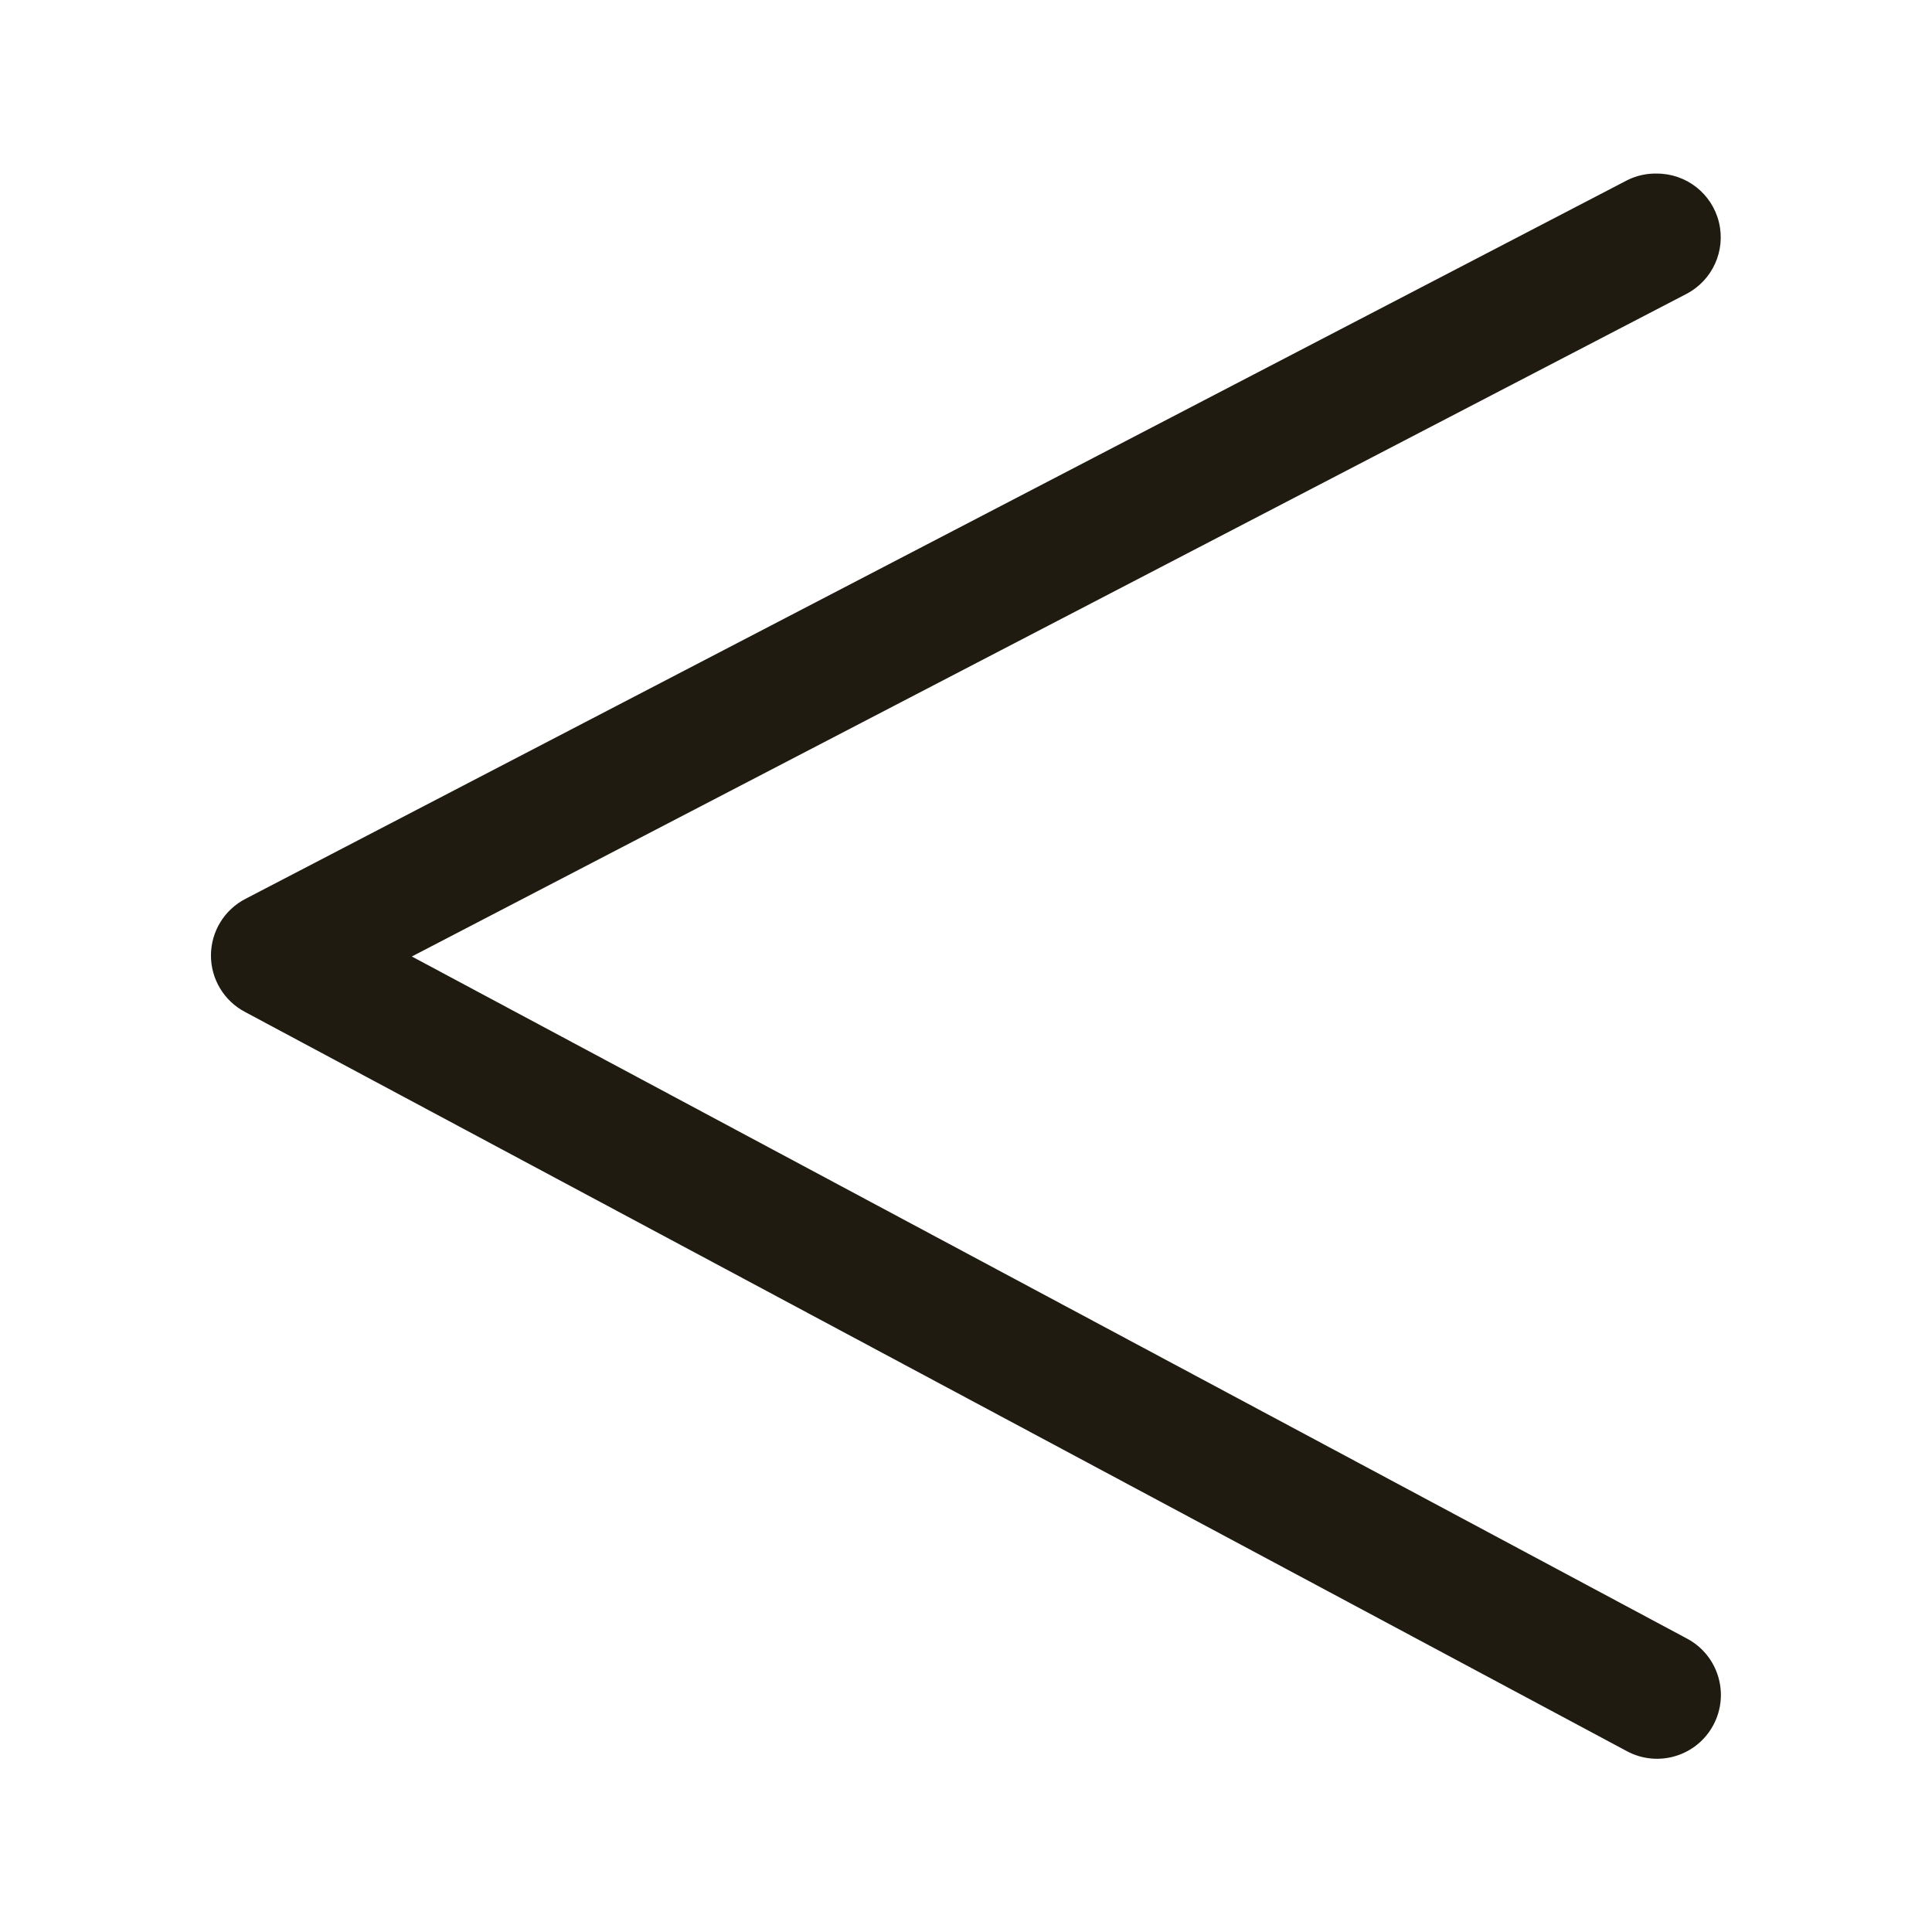
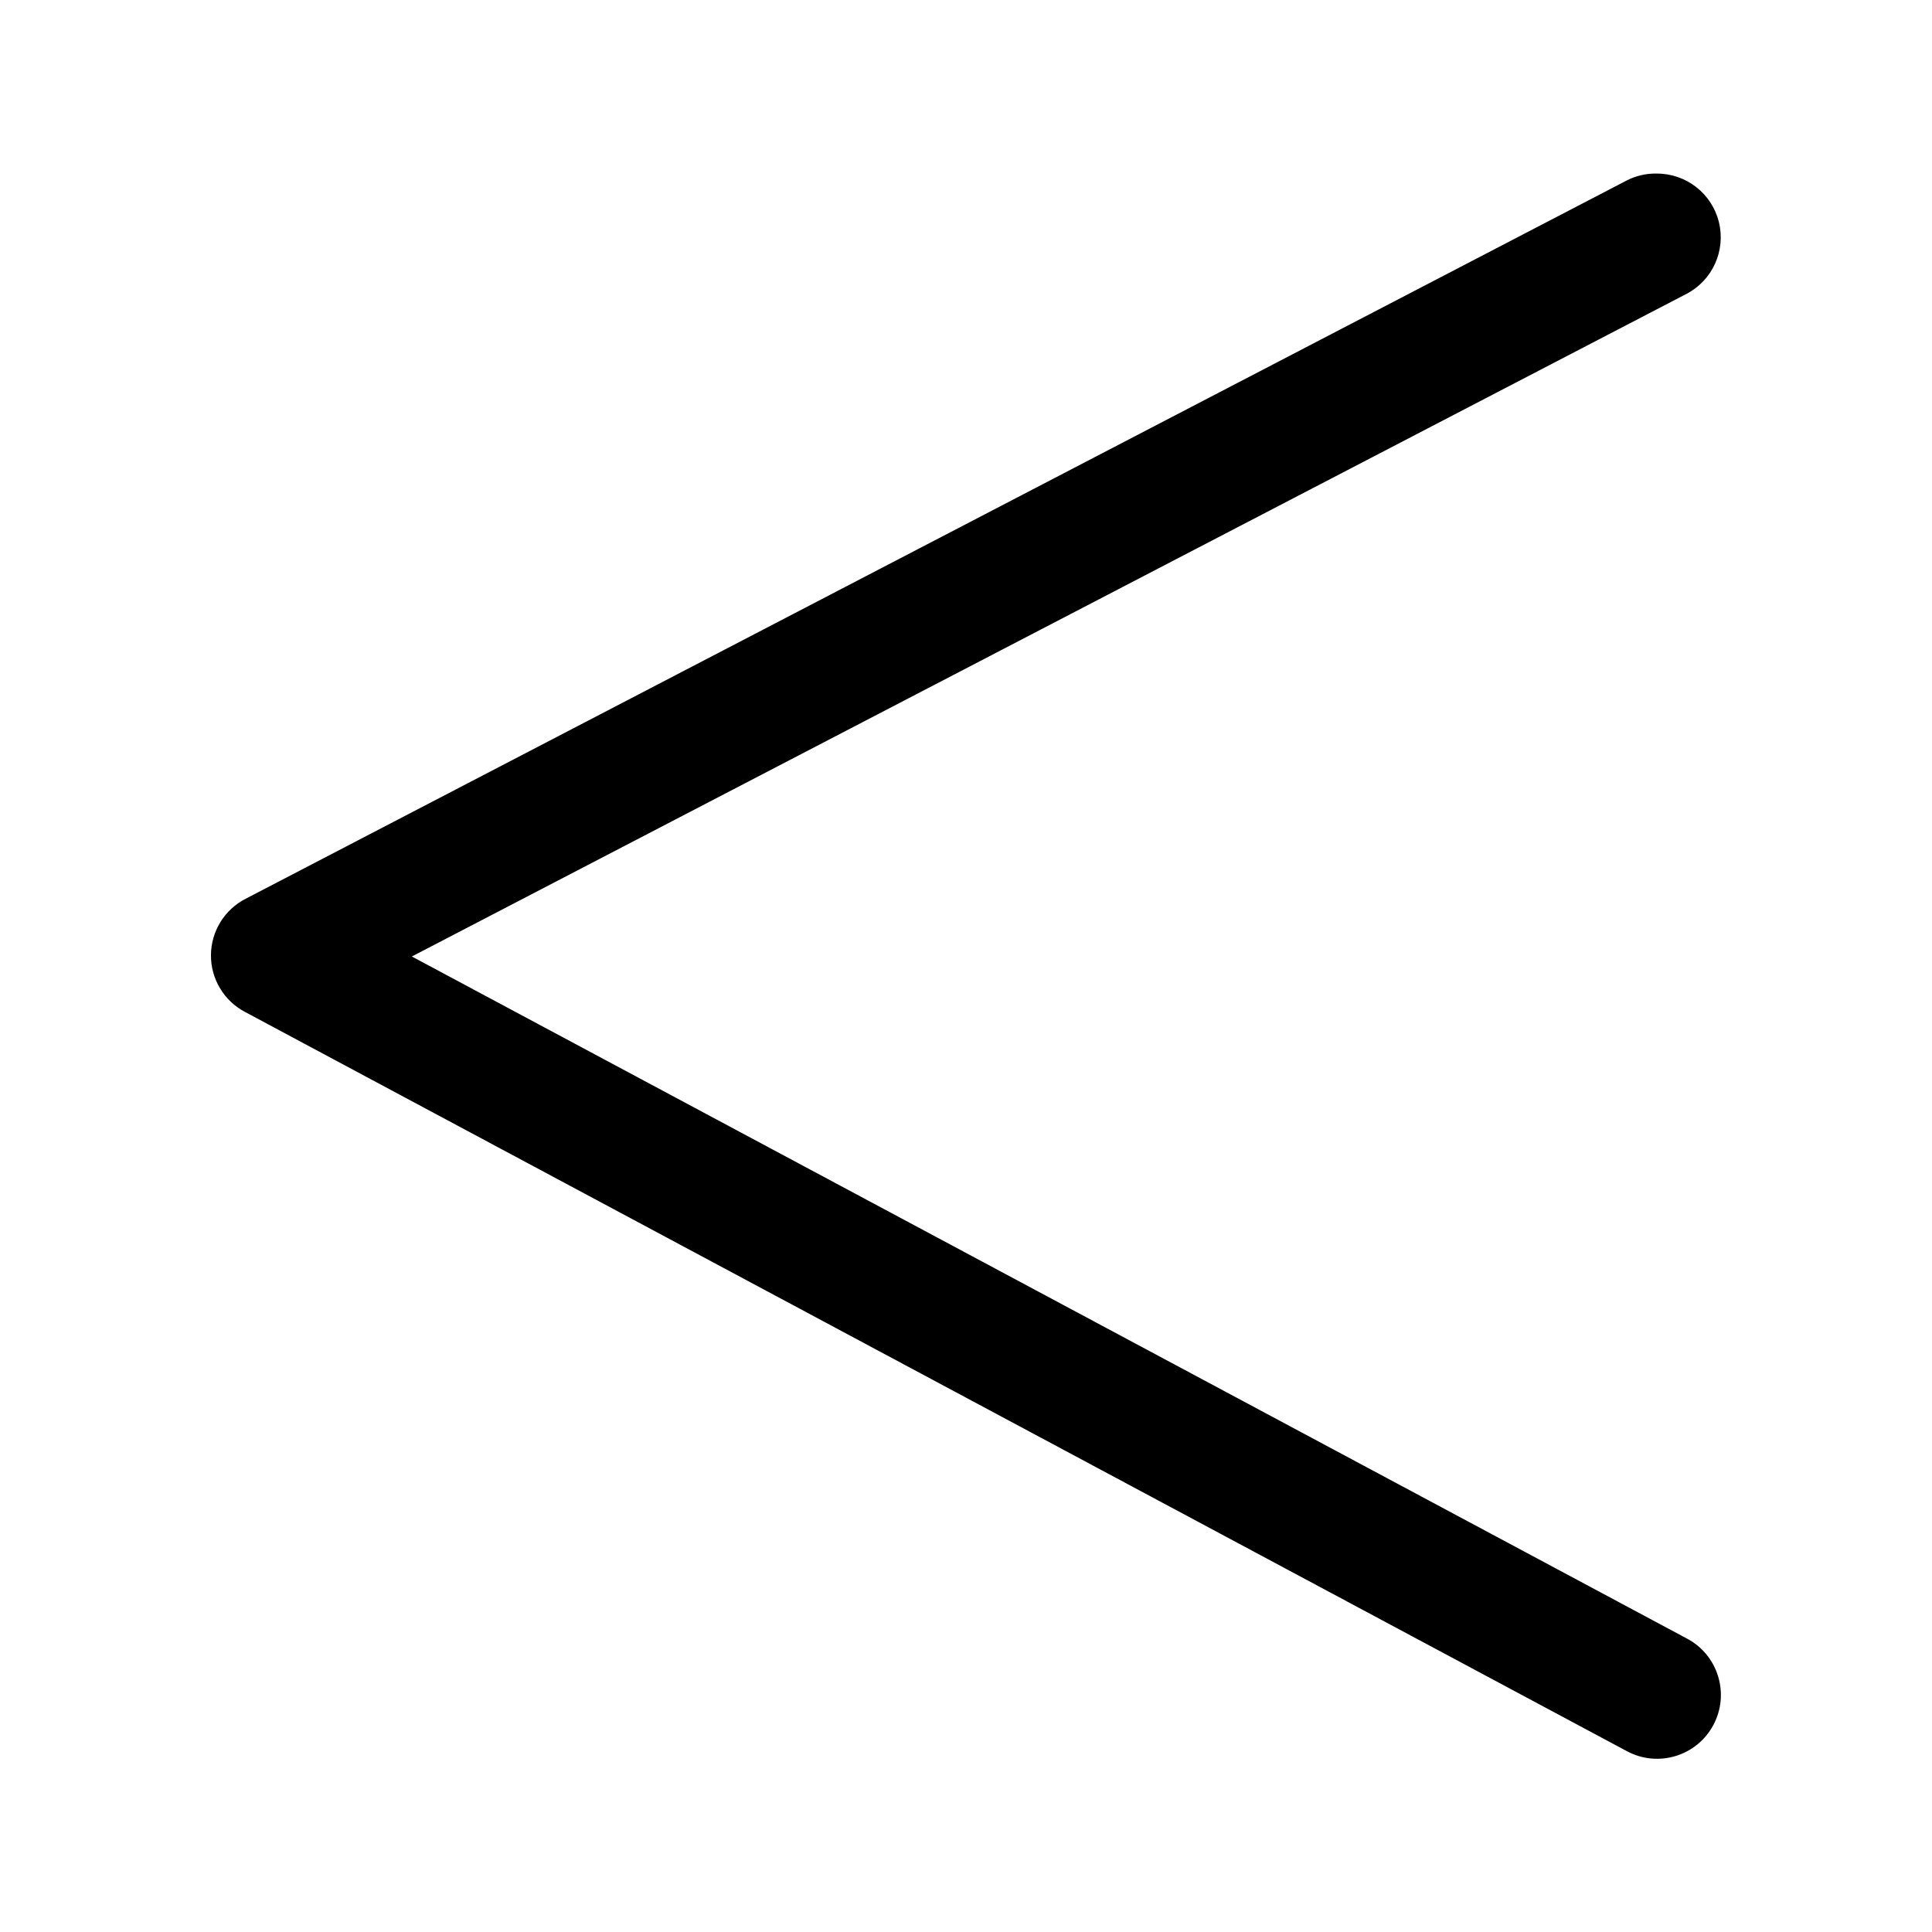
- <svg xmlns="http://www.w3.org/2000/svg" id="Layer_1" data-name="Layer 1" viewBox="0 0 256 256">
-   <defs>
-     <style>.cls-1{fill:#1f1b10;}</style>
-   </defs>
-   <path class="cls-1" d="M219.54,23a8.45,8.45,0,0,1,3.91,15.95L54.57,126.74l169,90.4a8.45,8.45,0,1,1-8,14.9L32.47,134.09a8.45,8.45,0,0,1,.08-15l183.1-95.23A8.37,8.37,0,0,1,219.54,23Z" />
+ <svg xmlns="http://www.w3.org/2000/svg" viewBox="0 0 256 256">
+   <path d="M219.54,23a8.45,8.45,0,0,1,3.91,15.95L54.57,126.74l169,90.4a8.45,8.45,0,1,1-8,14.9L32.47,134.09a8.45,8.45,0,0,1,.08-15l183.1-95.23A8.37,8.37,0,0,1,219.54,23Z" />
</svg>
